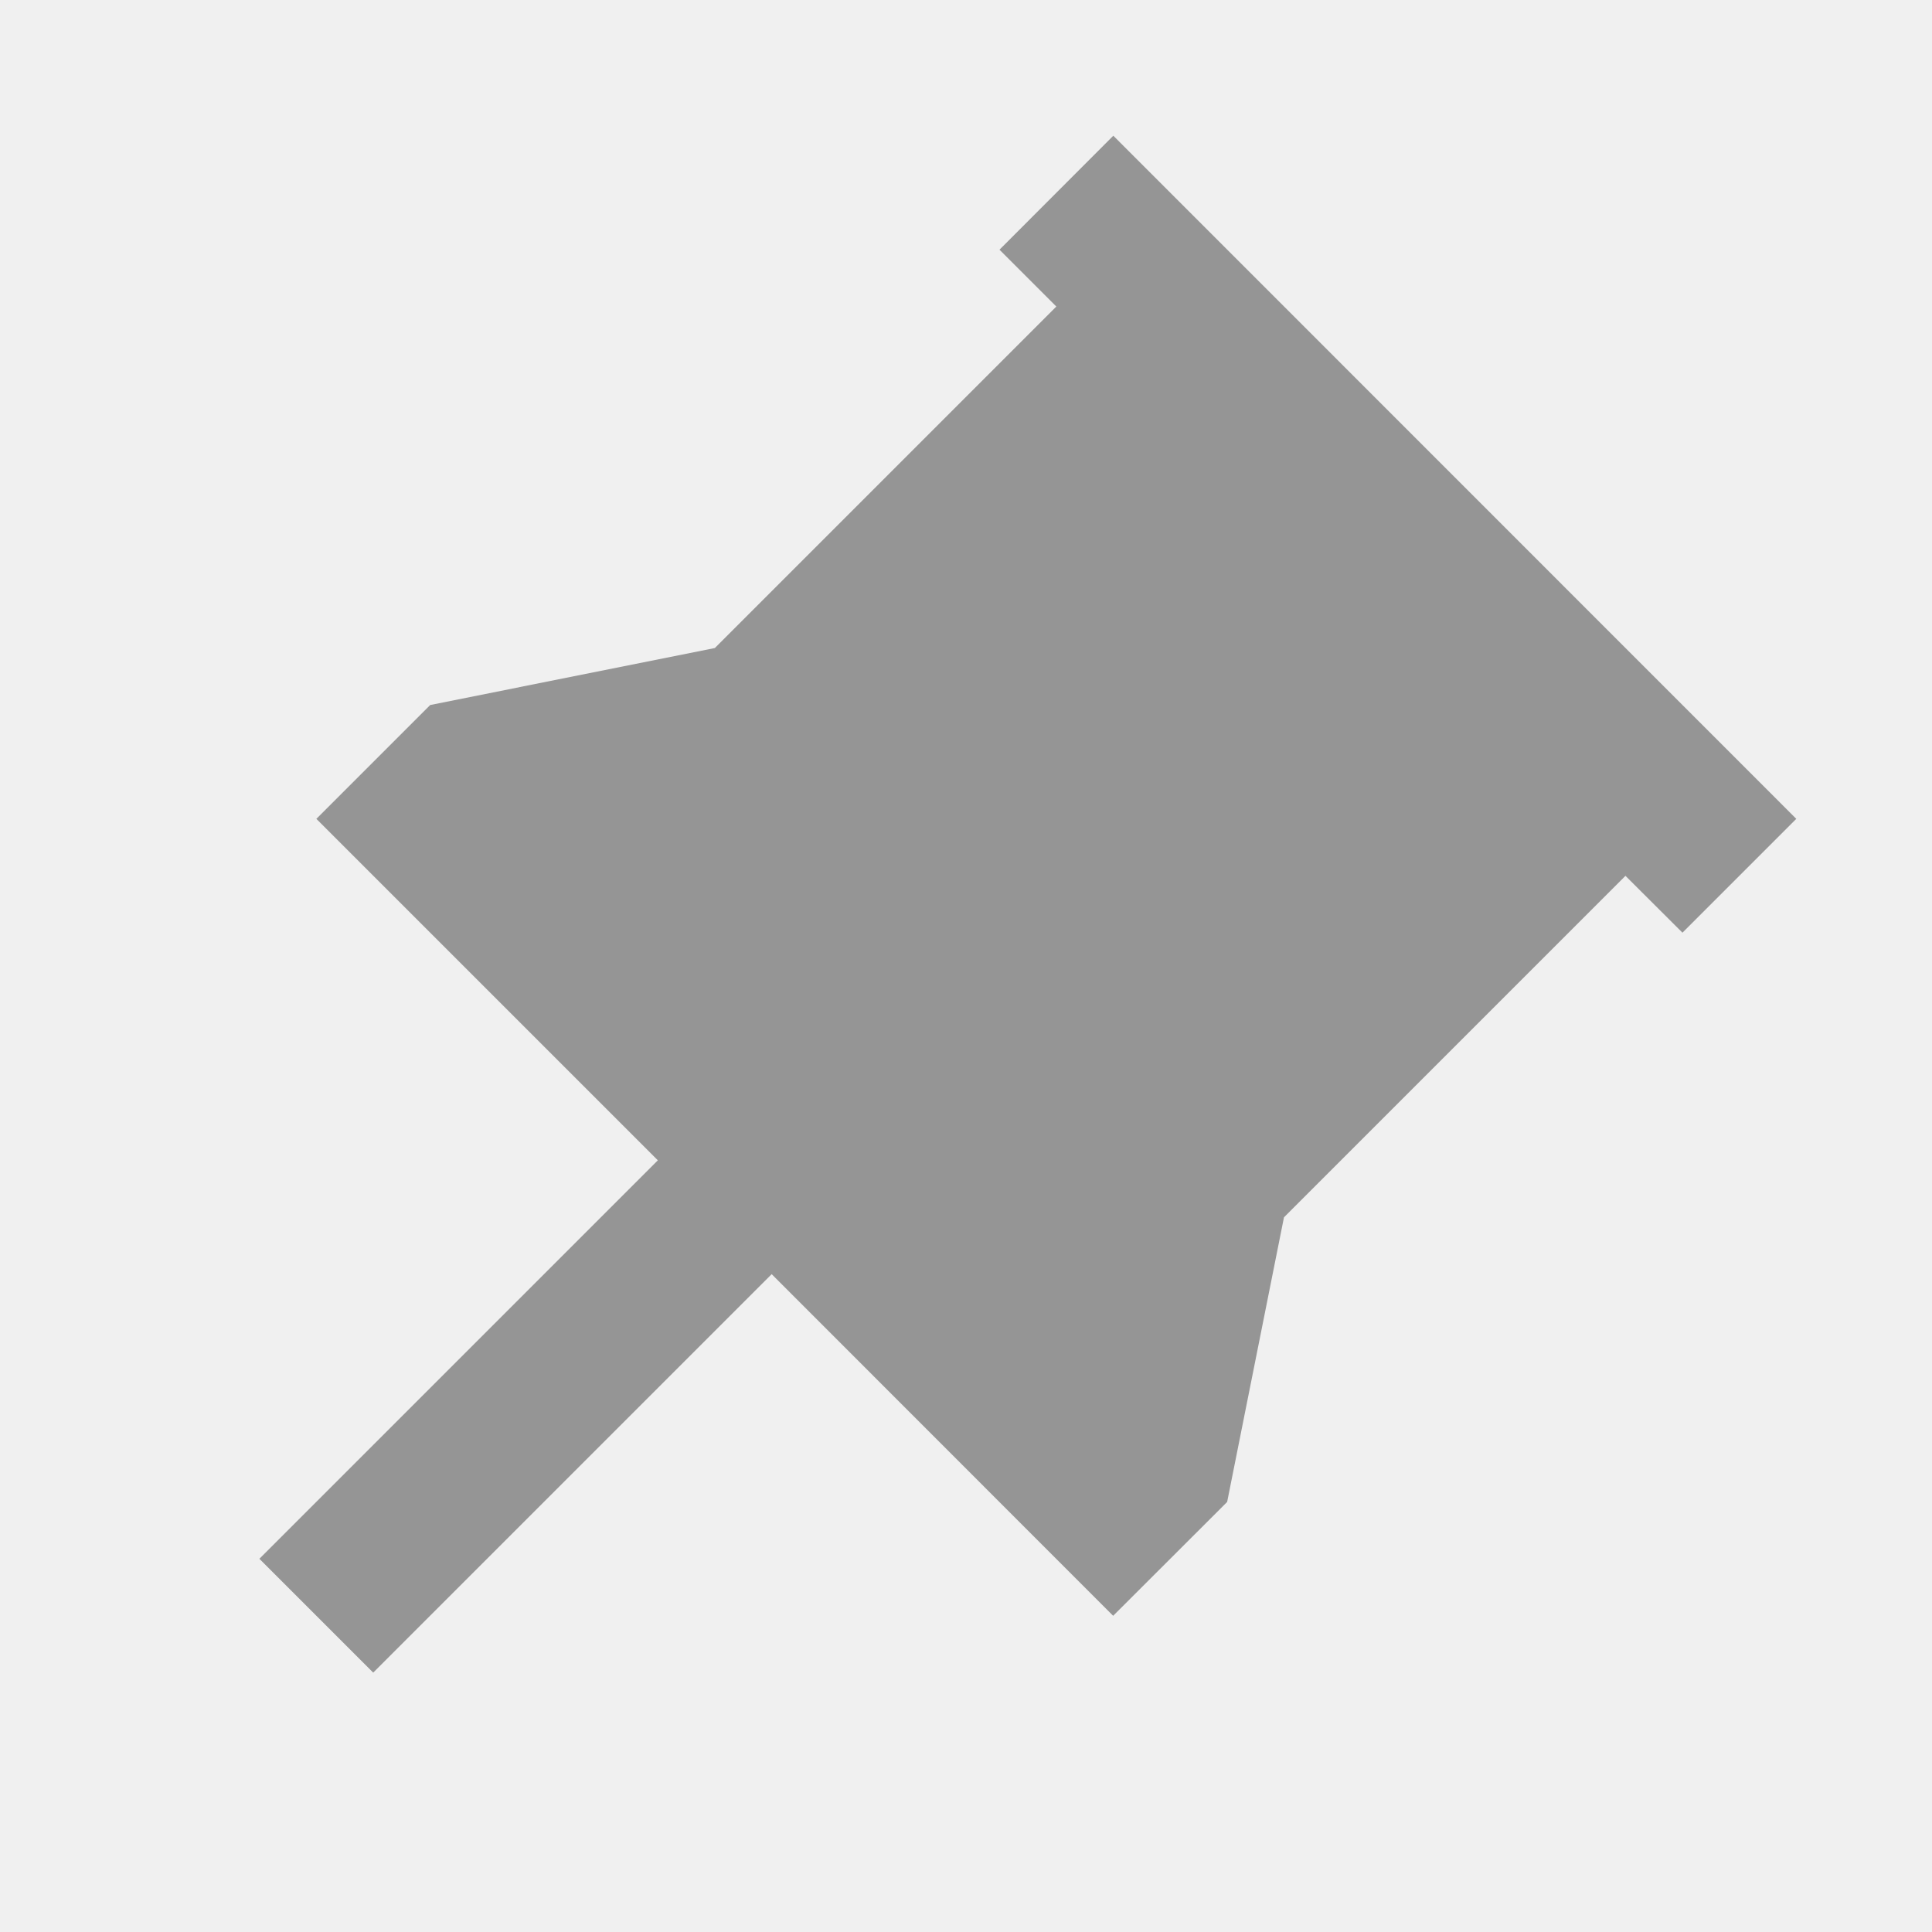
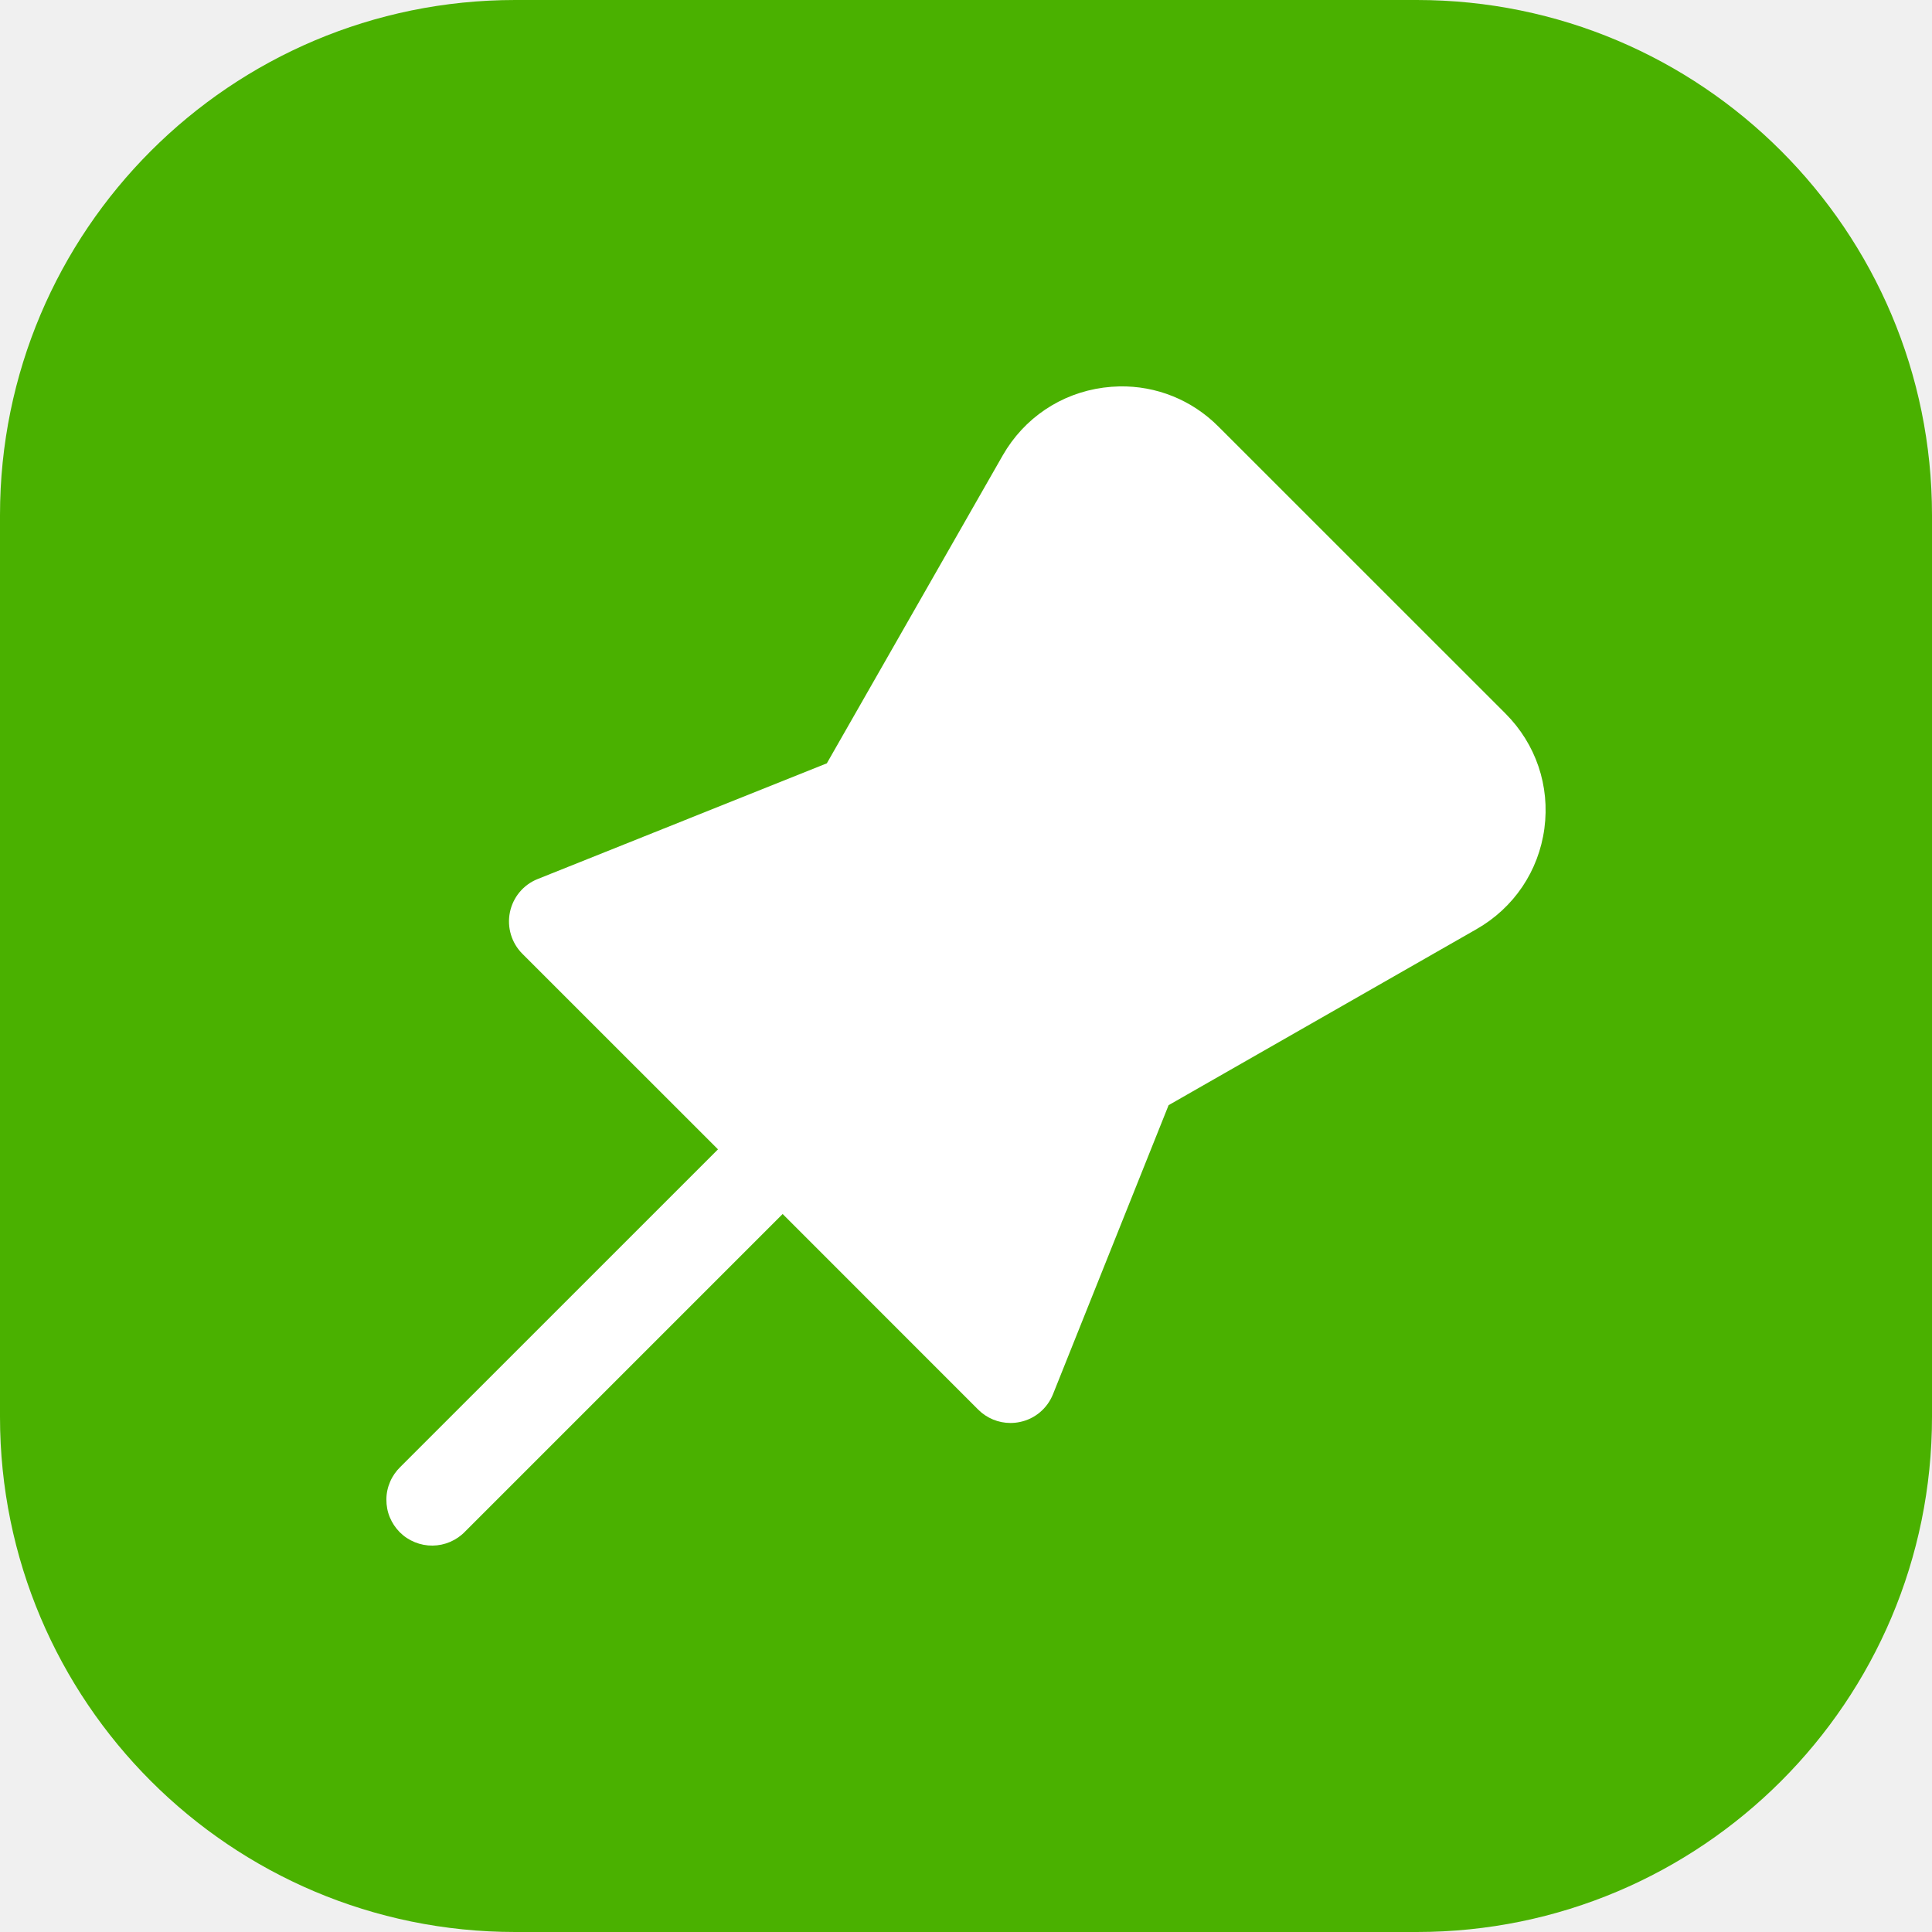
- <svg xmlns="http://www.w3.org/2000/svg" width="12" height="12" viewBox="0 0 12 12" fill="none">
-   <path d="M11.157 5.086L10.45 5.793L10.096 5.44L7.975 7.561L7.622 9.329L6.914 10.036L4.793 7.914L2.318 10.389L1.611 9.682L4.086 7.207L1.965 5.086L2.672 4.379L4.44 4.025L6.561 1.904L6.208 1.551L6.915 0.843L11.157 5.086Z" fill="#262626" fill-opacity="0.45" />
+ <svg xmlns="http://www.w3.org/2000/svg" width="30" height="30" viewBox="0 0 30 30" fill="none">
+   <path d="M0 8C0 3.582 3.582 0 8 0H22C26.418 0 30 3.582 30 8V22C30 26.418 26.418 30 22 30H8C3.582 30 0 26.418 0 22V8Z" fill="#4AB100" />
+   <path d="M17.381 6C17.954 5.989 18.506 6.209 18.919 6.623L23.377 11.08C23.849 11.553 24.07 12.203 23.981 12.866C23.892 13.527 23.507 14.097 22.927 14.428L18.146 17.161L16.351 21.649C16.262 21.871 16.069 22.034 15.835 22.081C15.787 22.091 15.739 22.096 15.691 22.096C15.505 22.096 15.324 22.023 15.189 21.888L12.153 18.851L7.222 23.782C7.157 23.85 7.078 23.904 6.991 23.942C6.905 23.979 6.811 23.999 6.717 24C6.622 24.001 6.529 23.983 6.441 23.947C6.354 23.912 6.274 23.859 6.207 23.792C6.141 23.725 6.088 23.646 6.052 23.558C6.016 23.471 5.999 23.377 6 23.283C6 23.188 6.02 23.095 6.058 23.008C6.095 22.921 6.15 22.843 6.218 22.777L11.149 17.847L8.111 14.81C7.943 14.642 7.87 14.399 7.918 14.165C7.966 13.931 8.128 13.737 8.35 13.649L12.839 11.853L15.57 7.072C15.902 6.492 16.471 6.108 17.134 6.019C17.216 6.008 17.299 6.002 17.381 6Z" fill="white" />
</svg>
